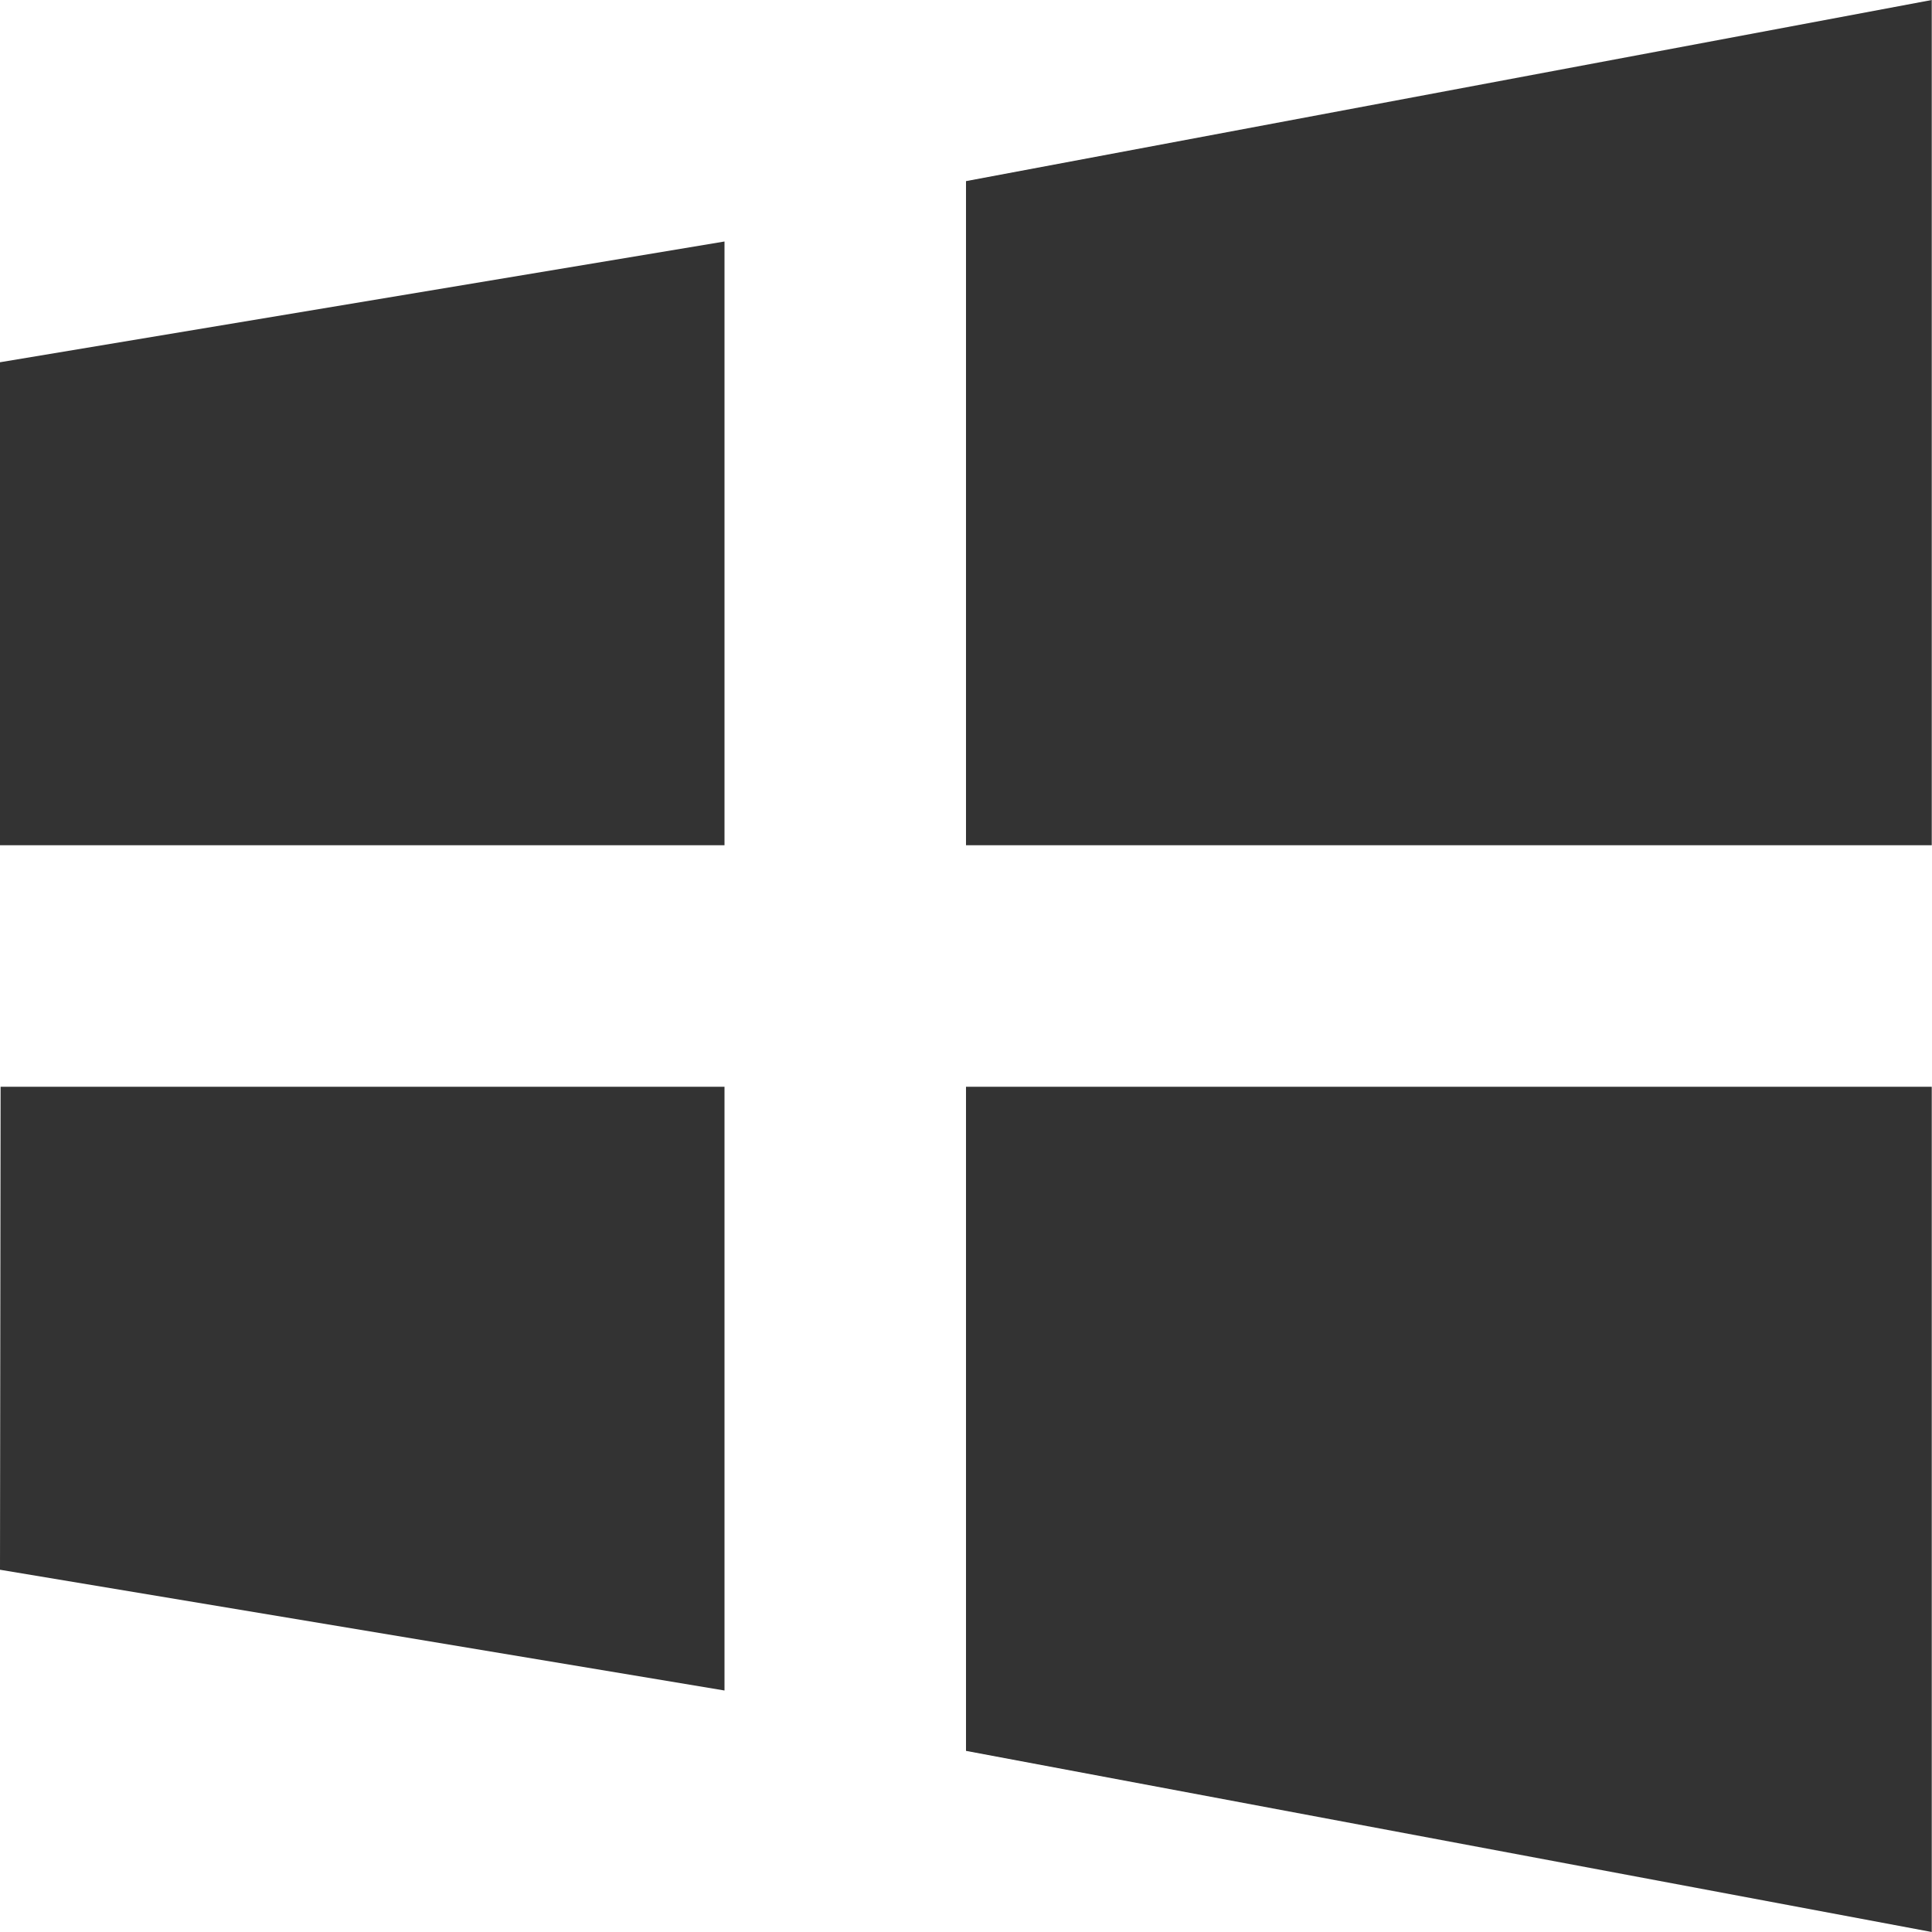
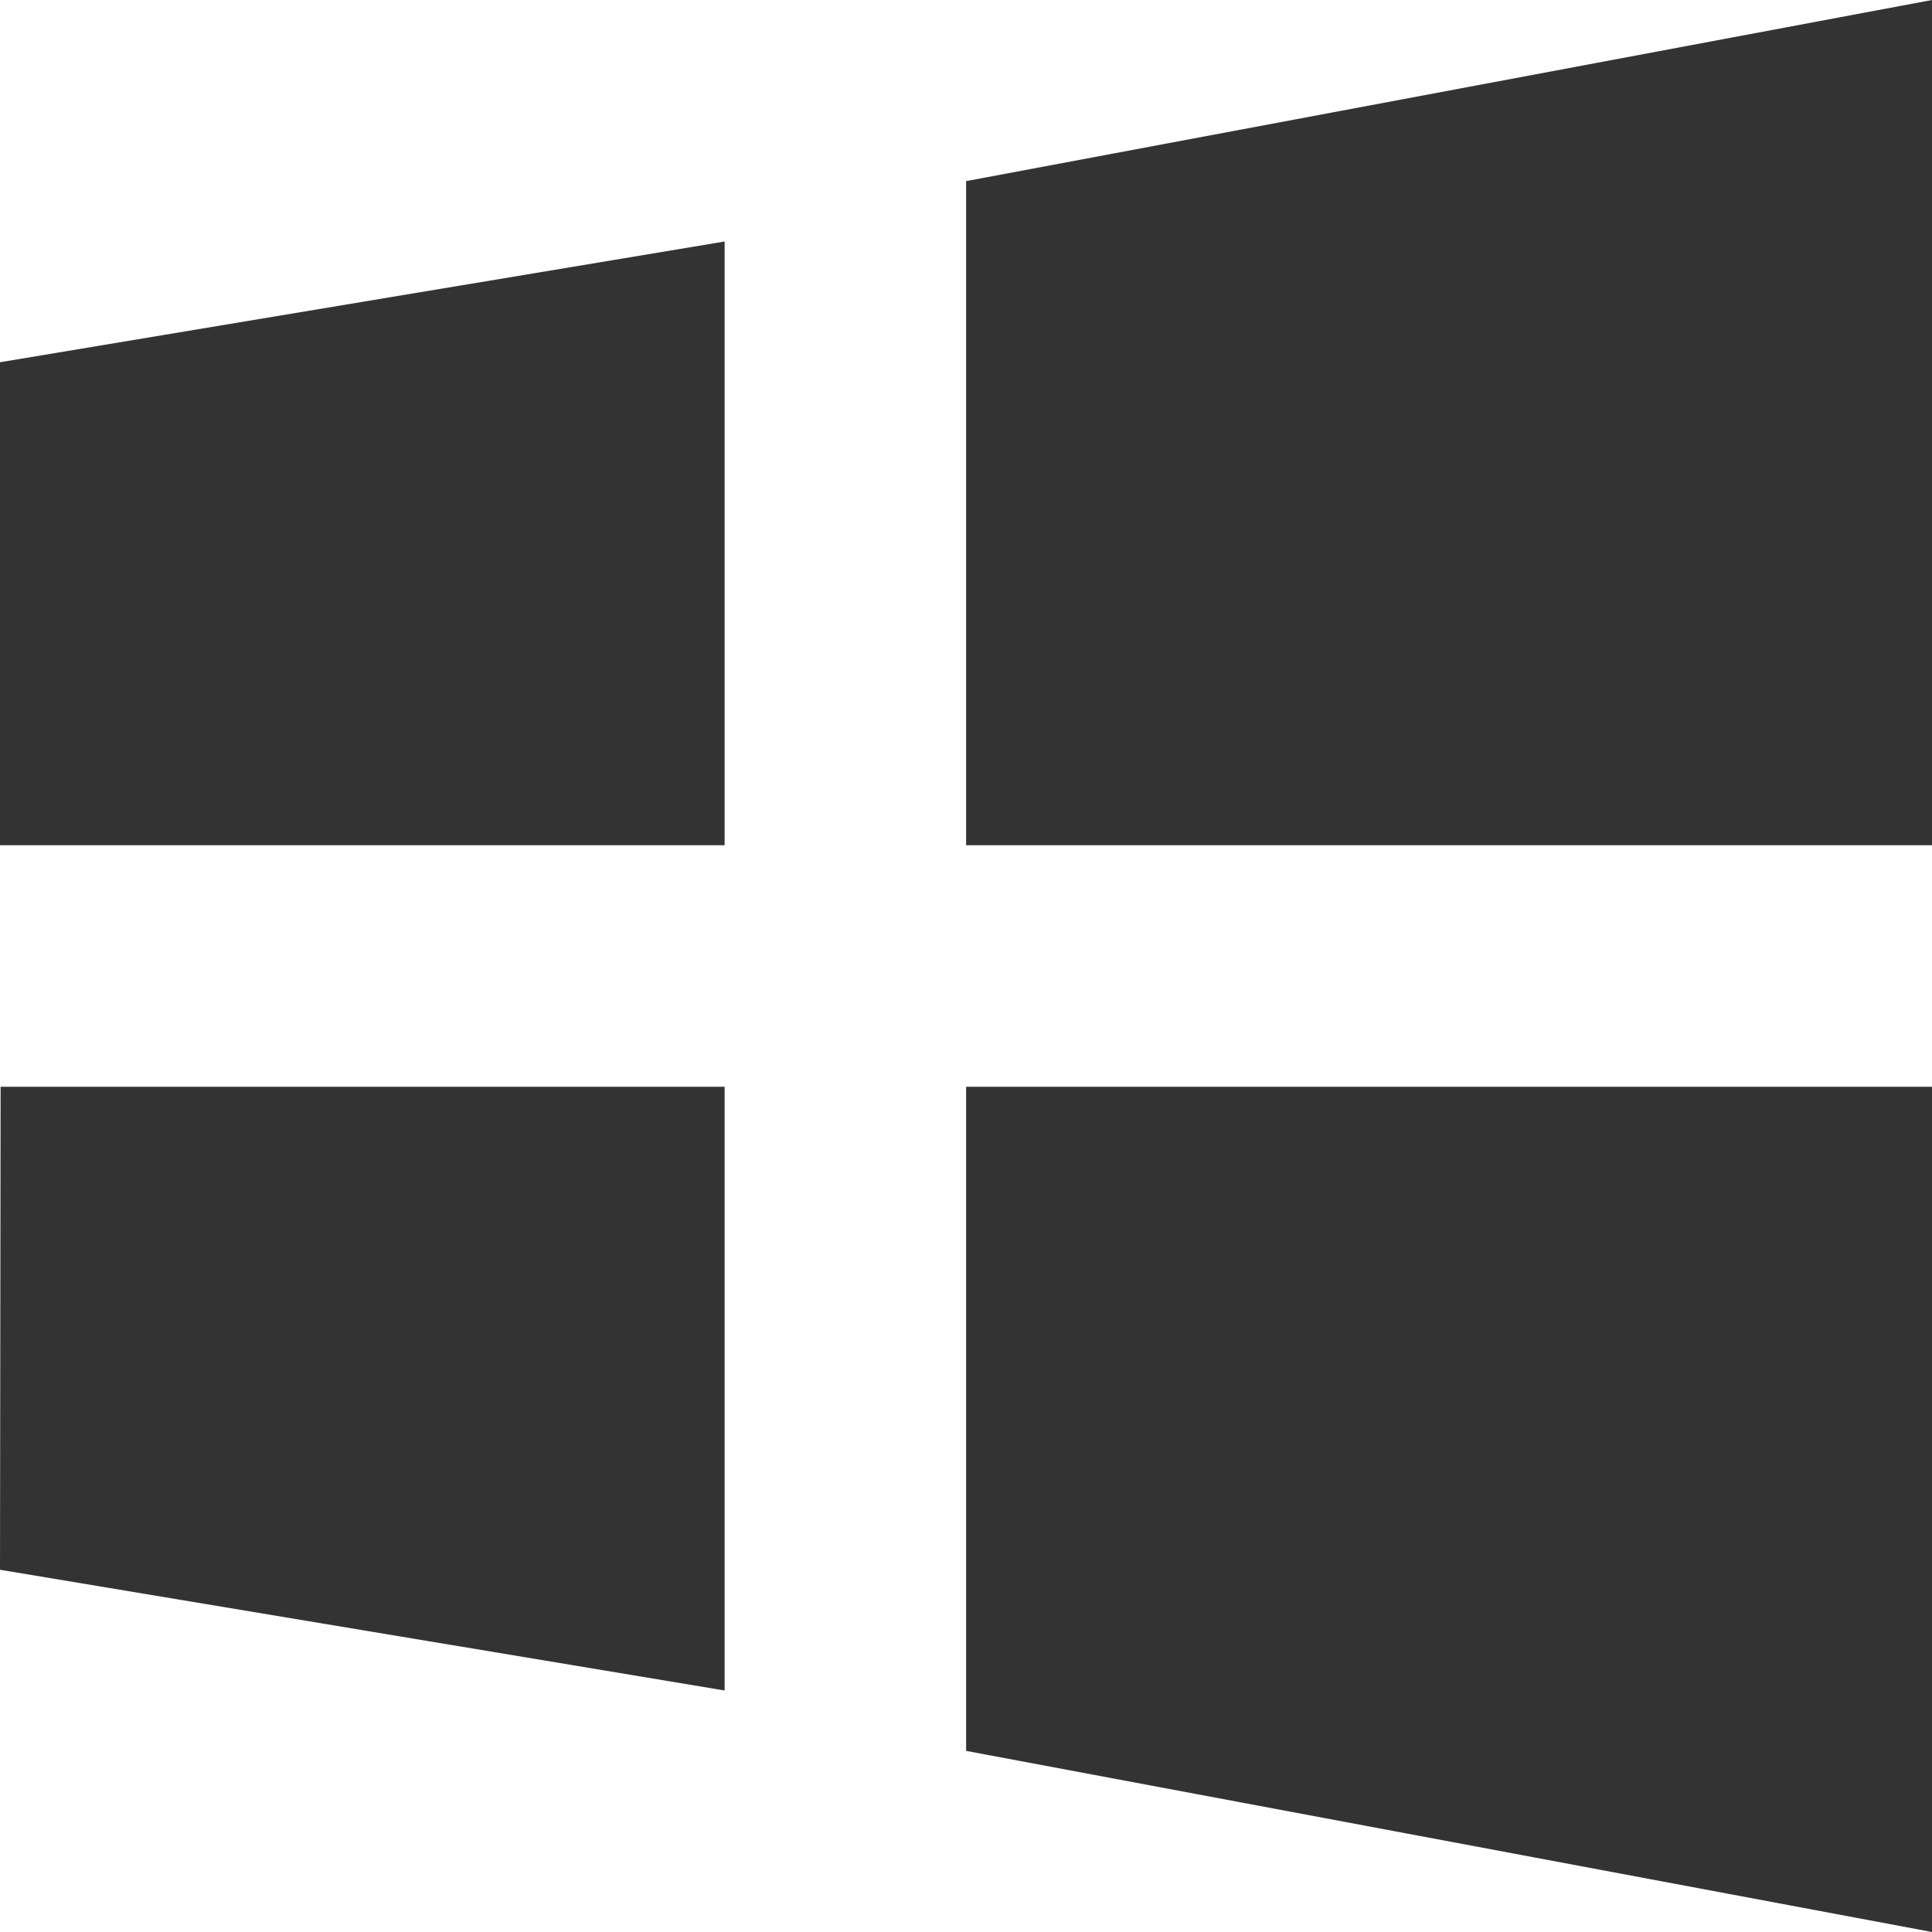
<svg xmlns="http://www.w3.org/2000/svg" width="16" height="16" viewBox="0 0 16 16" fill="none">
-   <path d="M0 7V3L6 2V7H0ZM8 1.5L15.998 0V7H8V1.5ZM15.998 9V16L8 14.5V9H15.998ZM6 14L0 13L0.005 9H6V14Z" fill="#333333" />
+   <path d="M0 7V3L6.001 2V7H0ZM8.001 1.5L16 0V7H8.001V1.5ZM16 9V16L8.001 14.5V9H16ZM6.001 14L0 13L0.005 9H6.001V14Z" fill="#333333" />
</svg>
